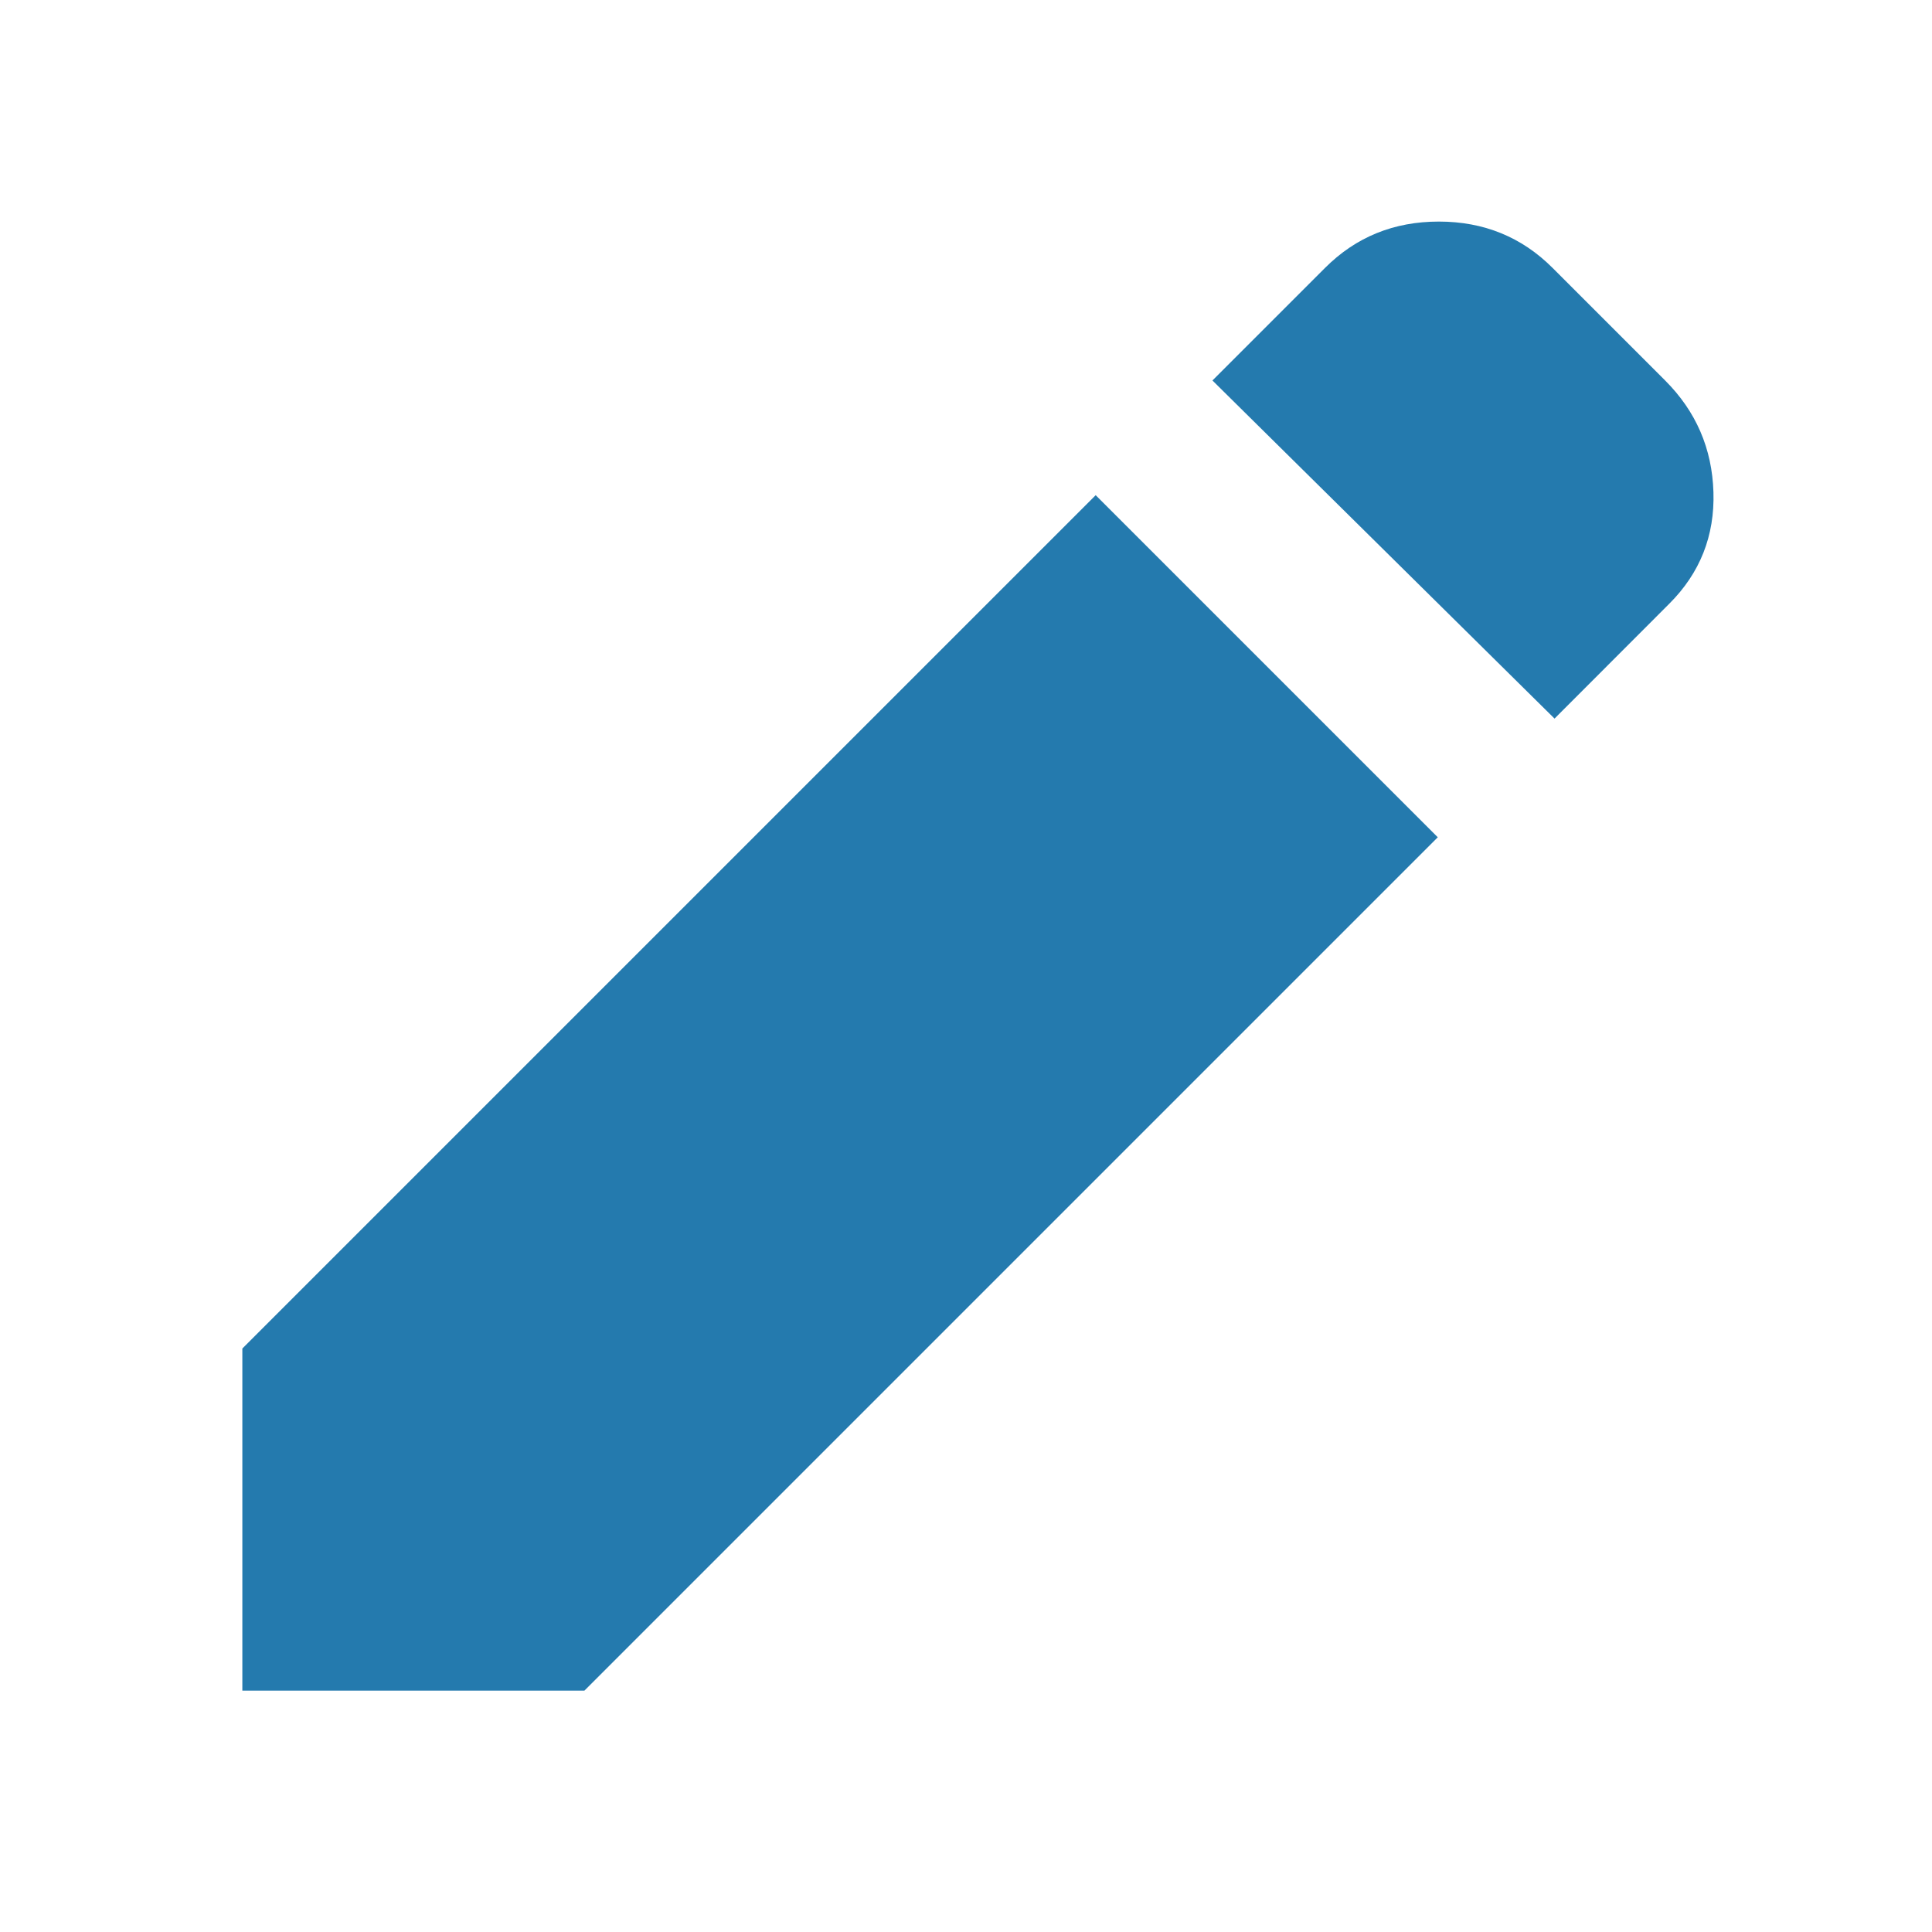
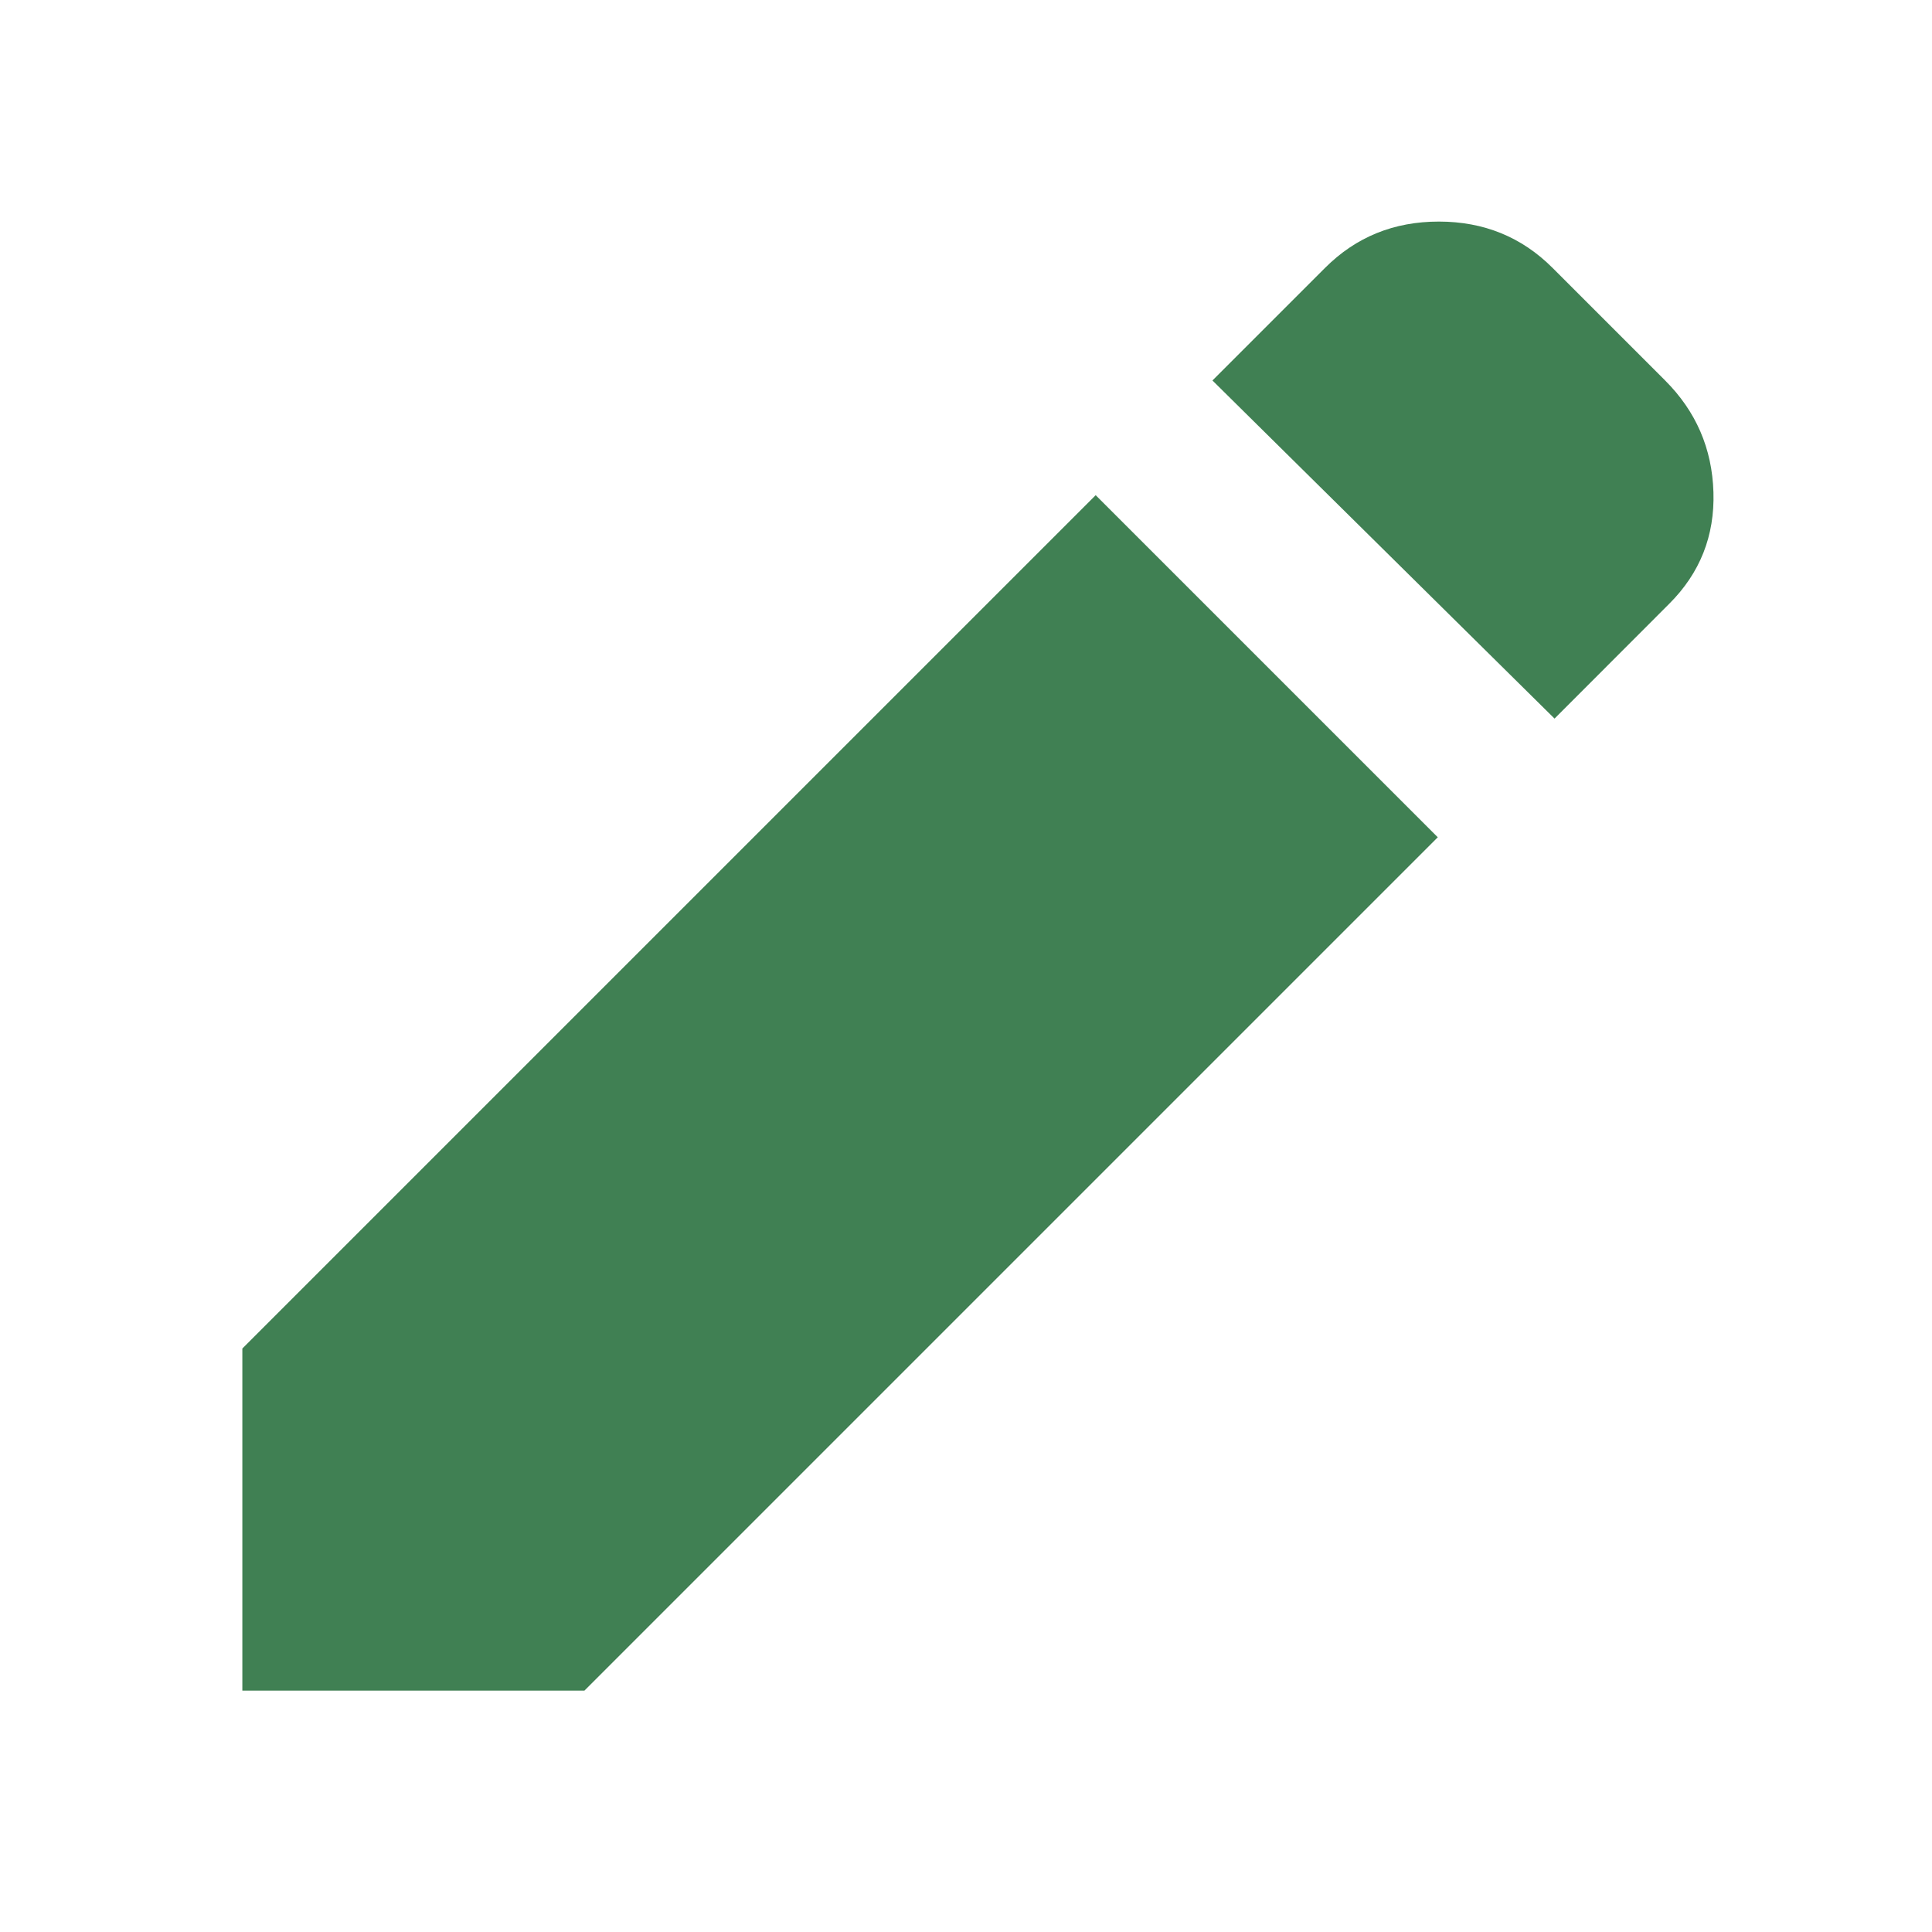
<svg xmlns="http://www.w3.org/2000/svg" fill="none" height="16" viewBox="0 0 16 16" width="16">
-   <path d="m12.874 5.951-2.833-2.8.933-.933c.256-.256.57-.383.942-.383.372 0 .686.128.941.383l.933.933c.256.256.389.564.4.925.011.361-.111.67-.367.925zm-.967.983-7.067 7.067h-2.833v-2.833l7.067-7.067z" fill="#247aae" />
+   <path d="m12.874 5.951-2.833-2.8.933-.933c.256-.256.57-.383.942-.383.372 0 .686.128.941.383l.933.933c.256.256.389.564.4.925.011.361-.111.67-.367.925zm-.967.983-7.067 7.067h-2.833v-2.833l7.067-7.067z" fill="#408053" />
</svg>
